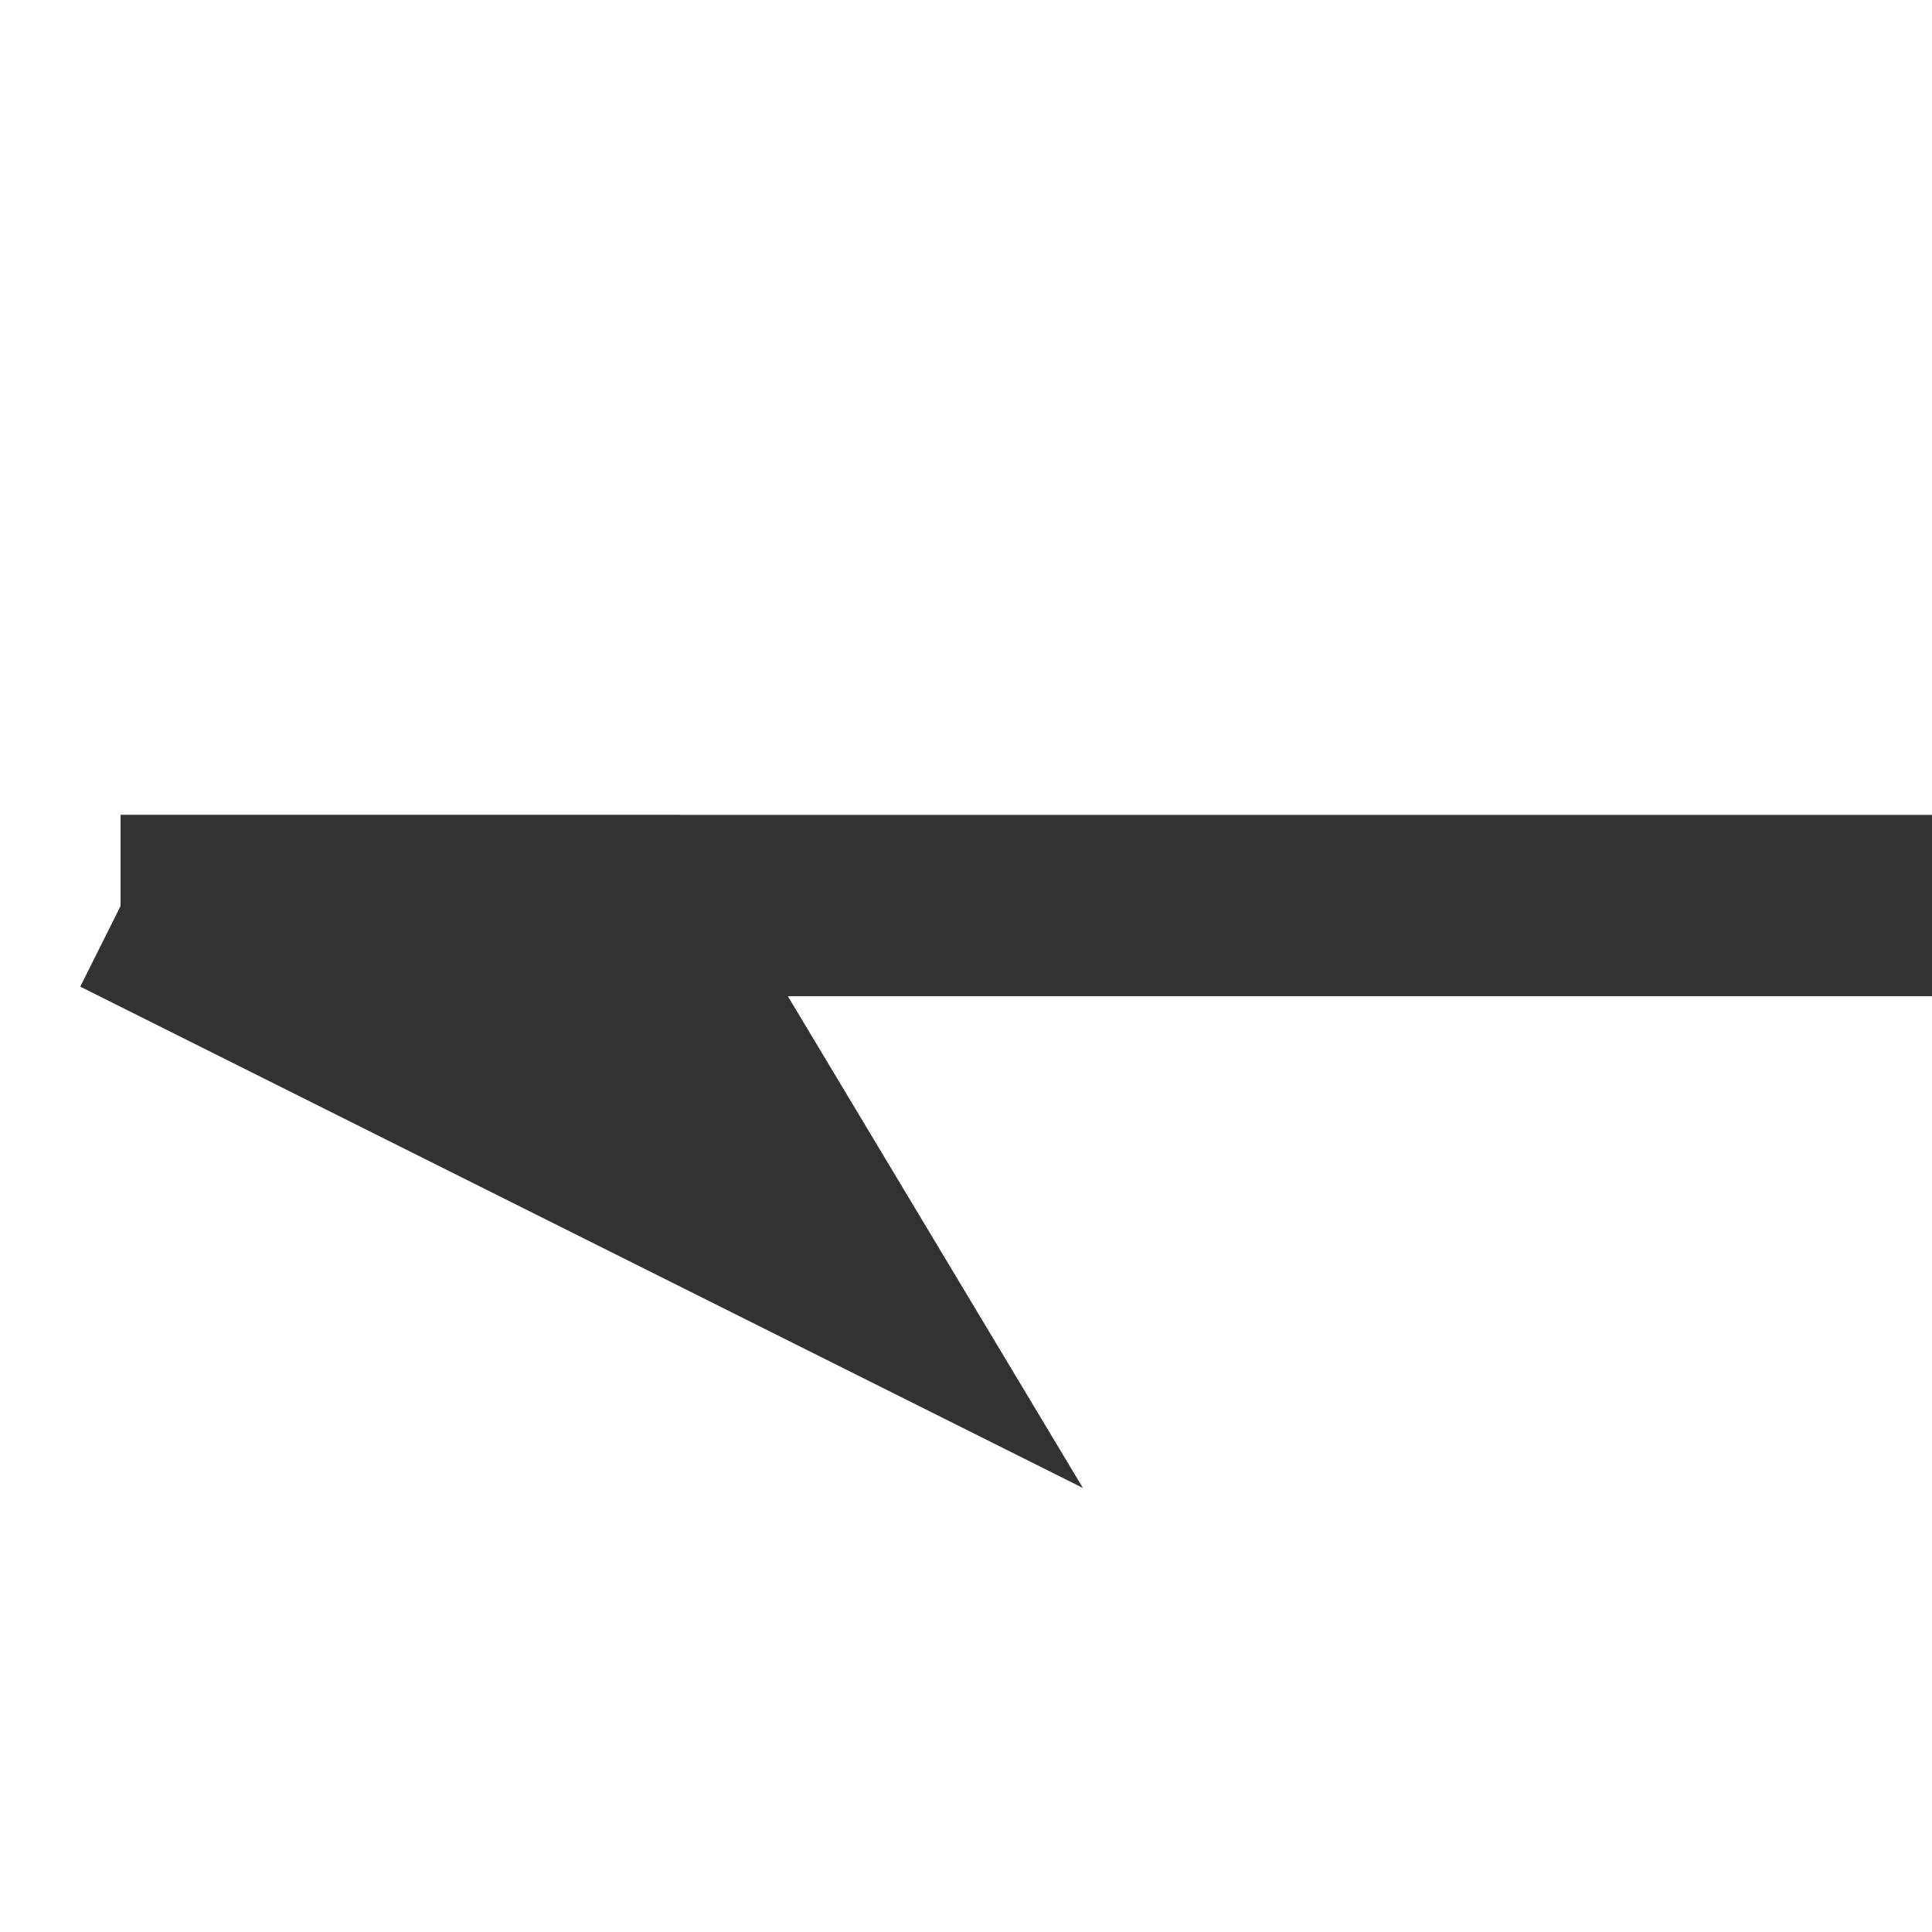
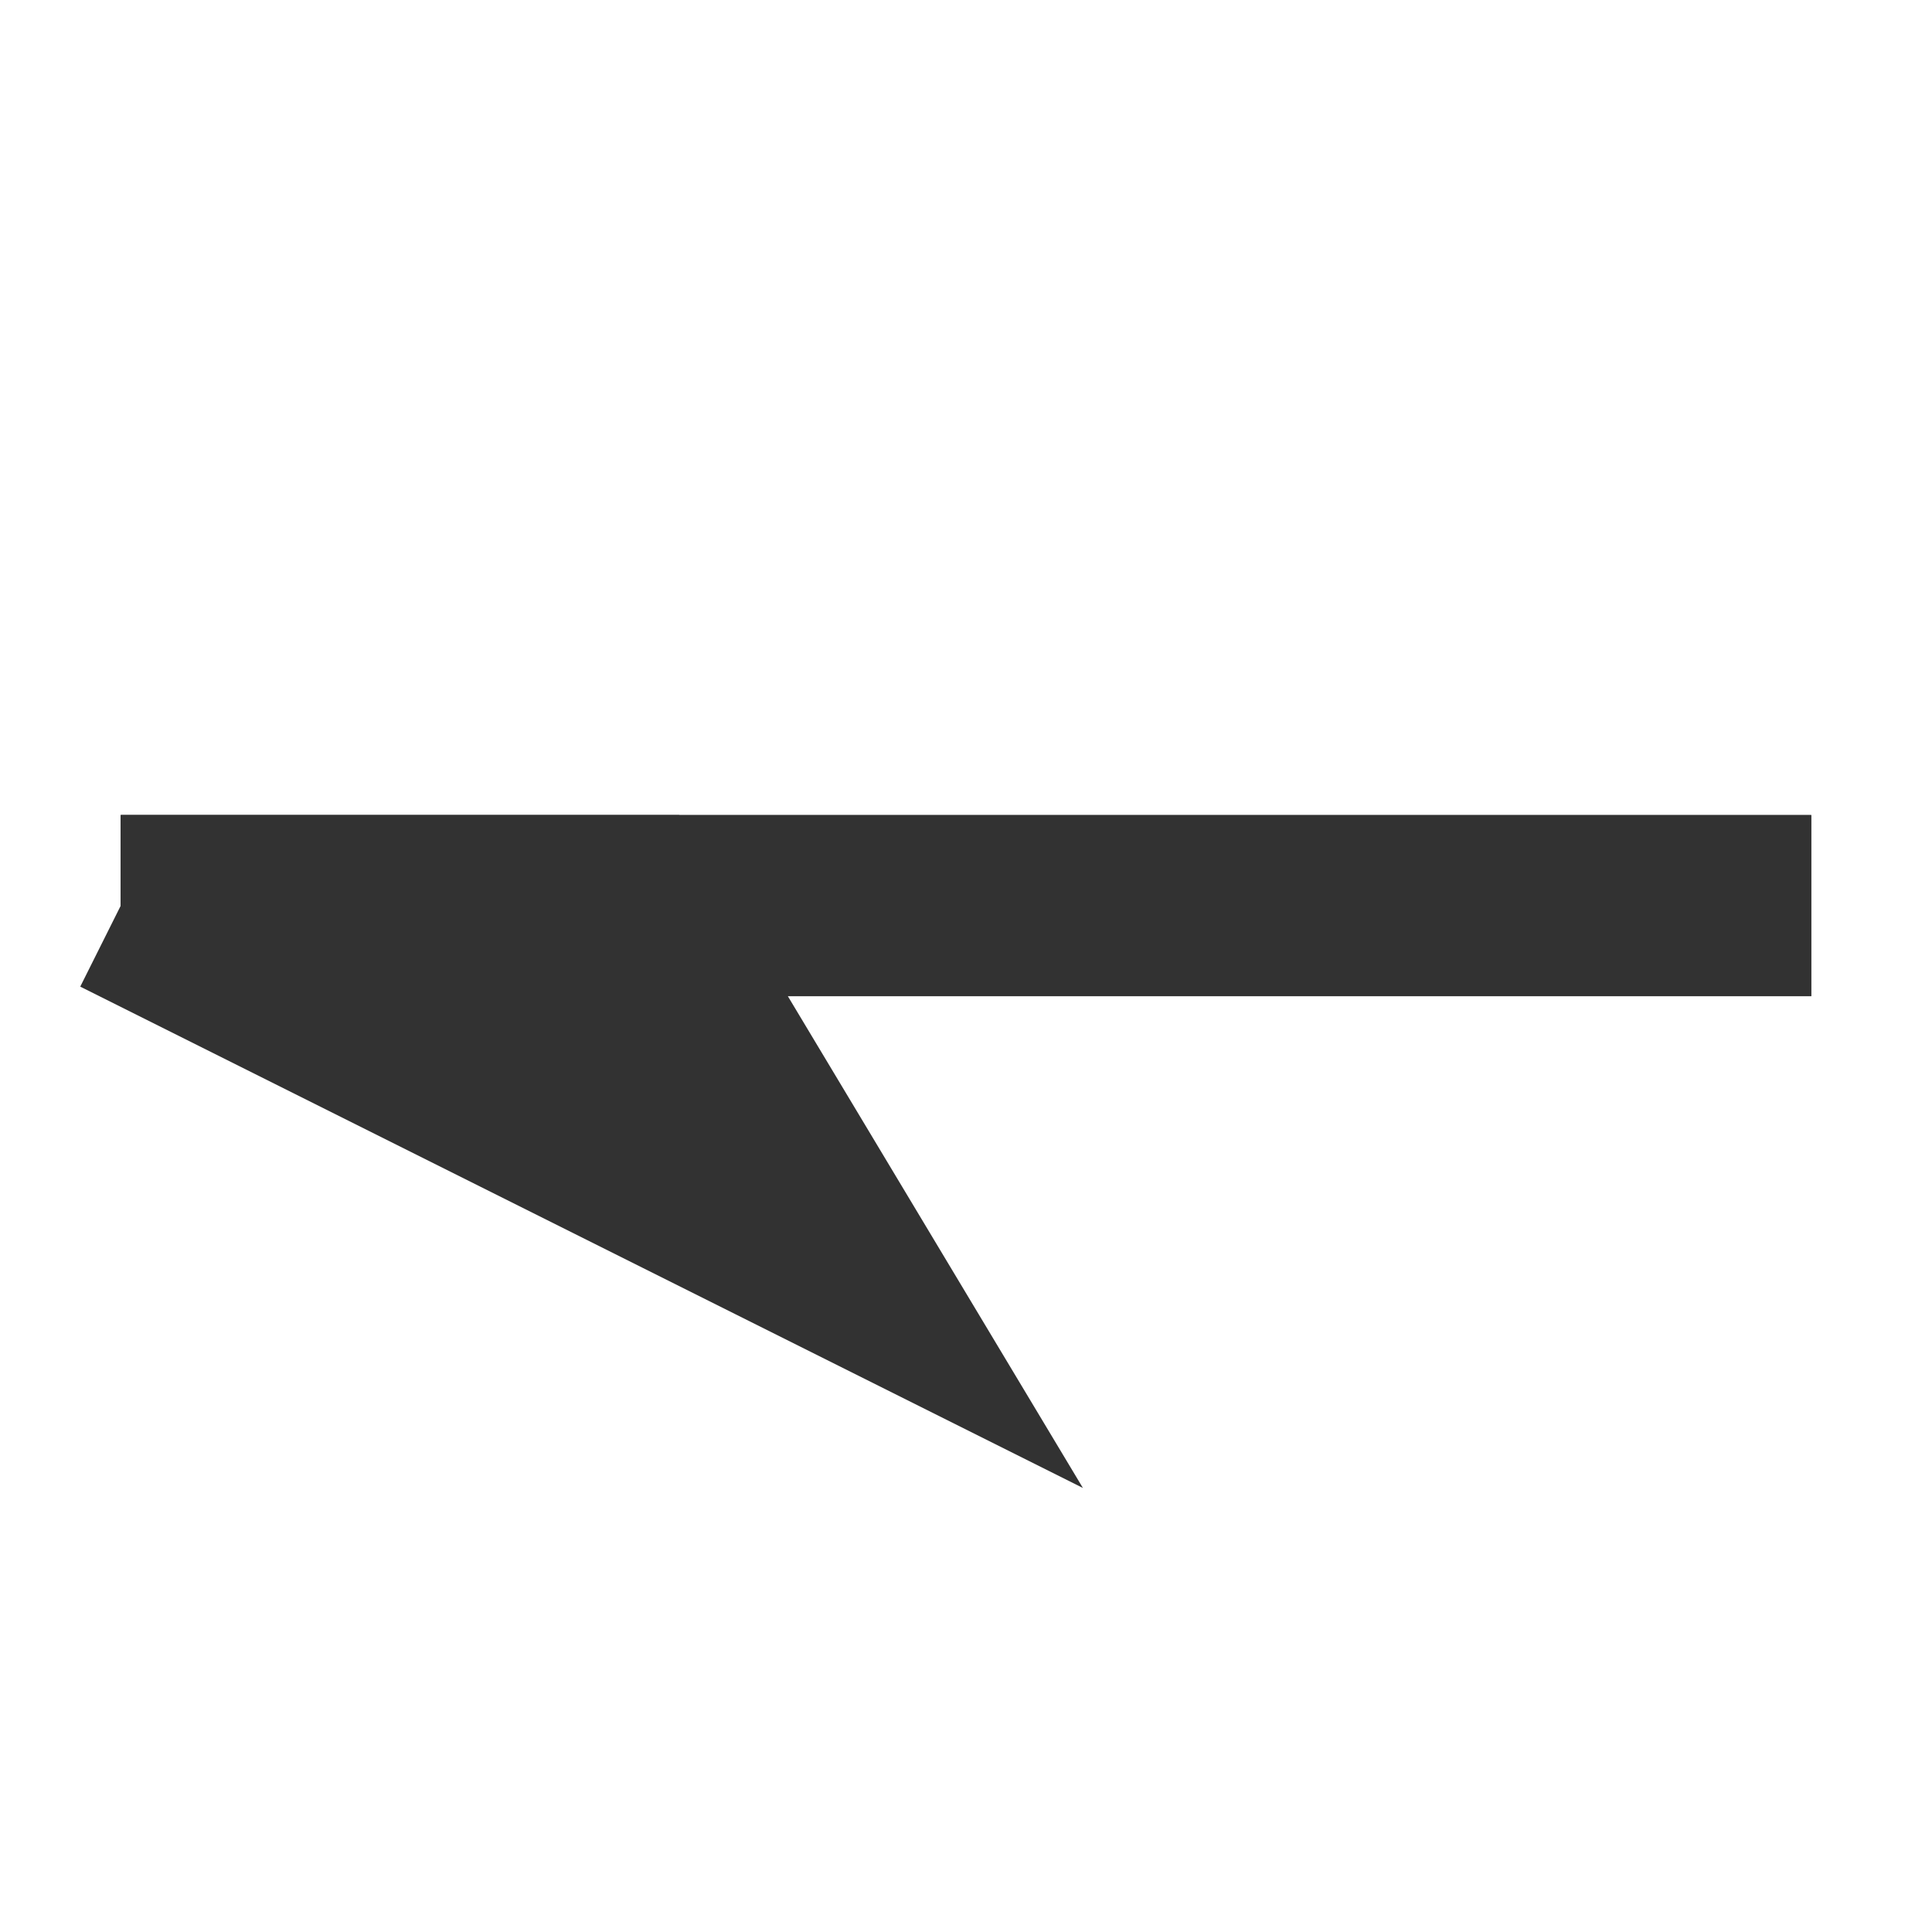
<svg xmlns="http://www.w3.org/2000/svg" version="1.1" width="32" height="32" viewbox="0 0 32 32" shape-rendering="geometricPrecision">
  <g transform="translate(2, 15) ">
-     <path fill="none" stroke="#323232FF" stroke-width="3" d="M0 0L0 0L15 0L15 0L30 0L30 0" />
-     <path fill="none" stroke="#323232FF" stroke-width="3" d="M0 0L0 0L15 0L15 0L30 0L30 0" />
+     <path fill="none" stroke="#323232FF" stroke-width="3" d="M0 0L0 0L14 0L14 0L28 0L28 0" />
+     <path fill="none" stroke="#323232FF" stroke-width="3" d="M0 0L0 0L14 0L14 0L28 0L28 0" />
    <path fill="#323232FF" d="M0 0L8.4 0L12 6L0 0" />
    <path fill="none" stroke="#323232FF" stroke-width="3" d="M0 0L8.4 0L12 6L0 0" />
  </g>
</svg>
